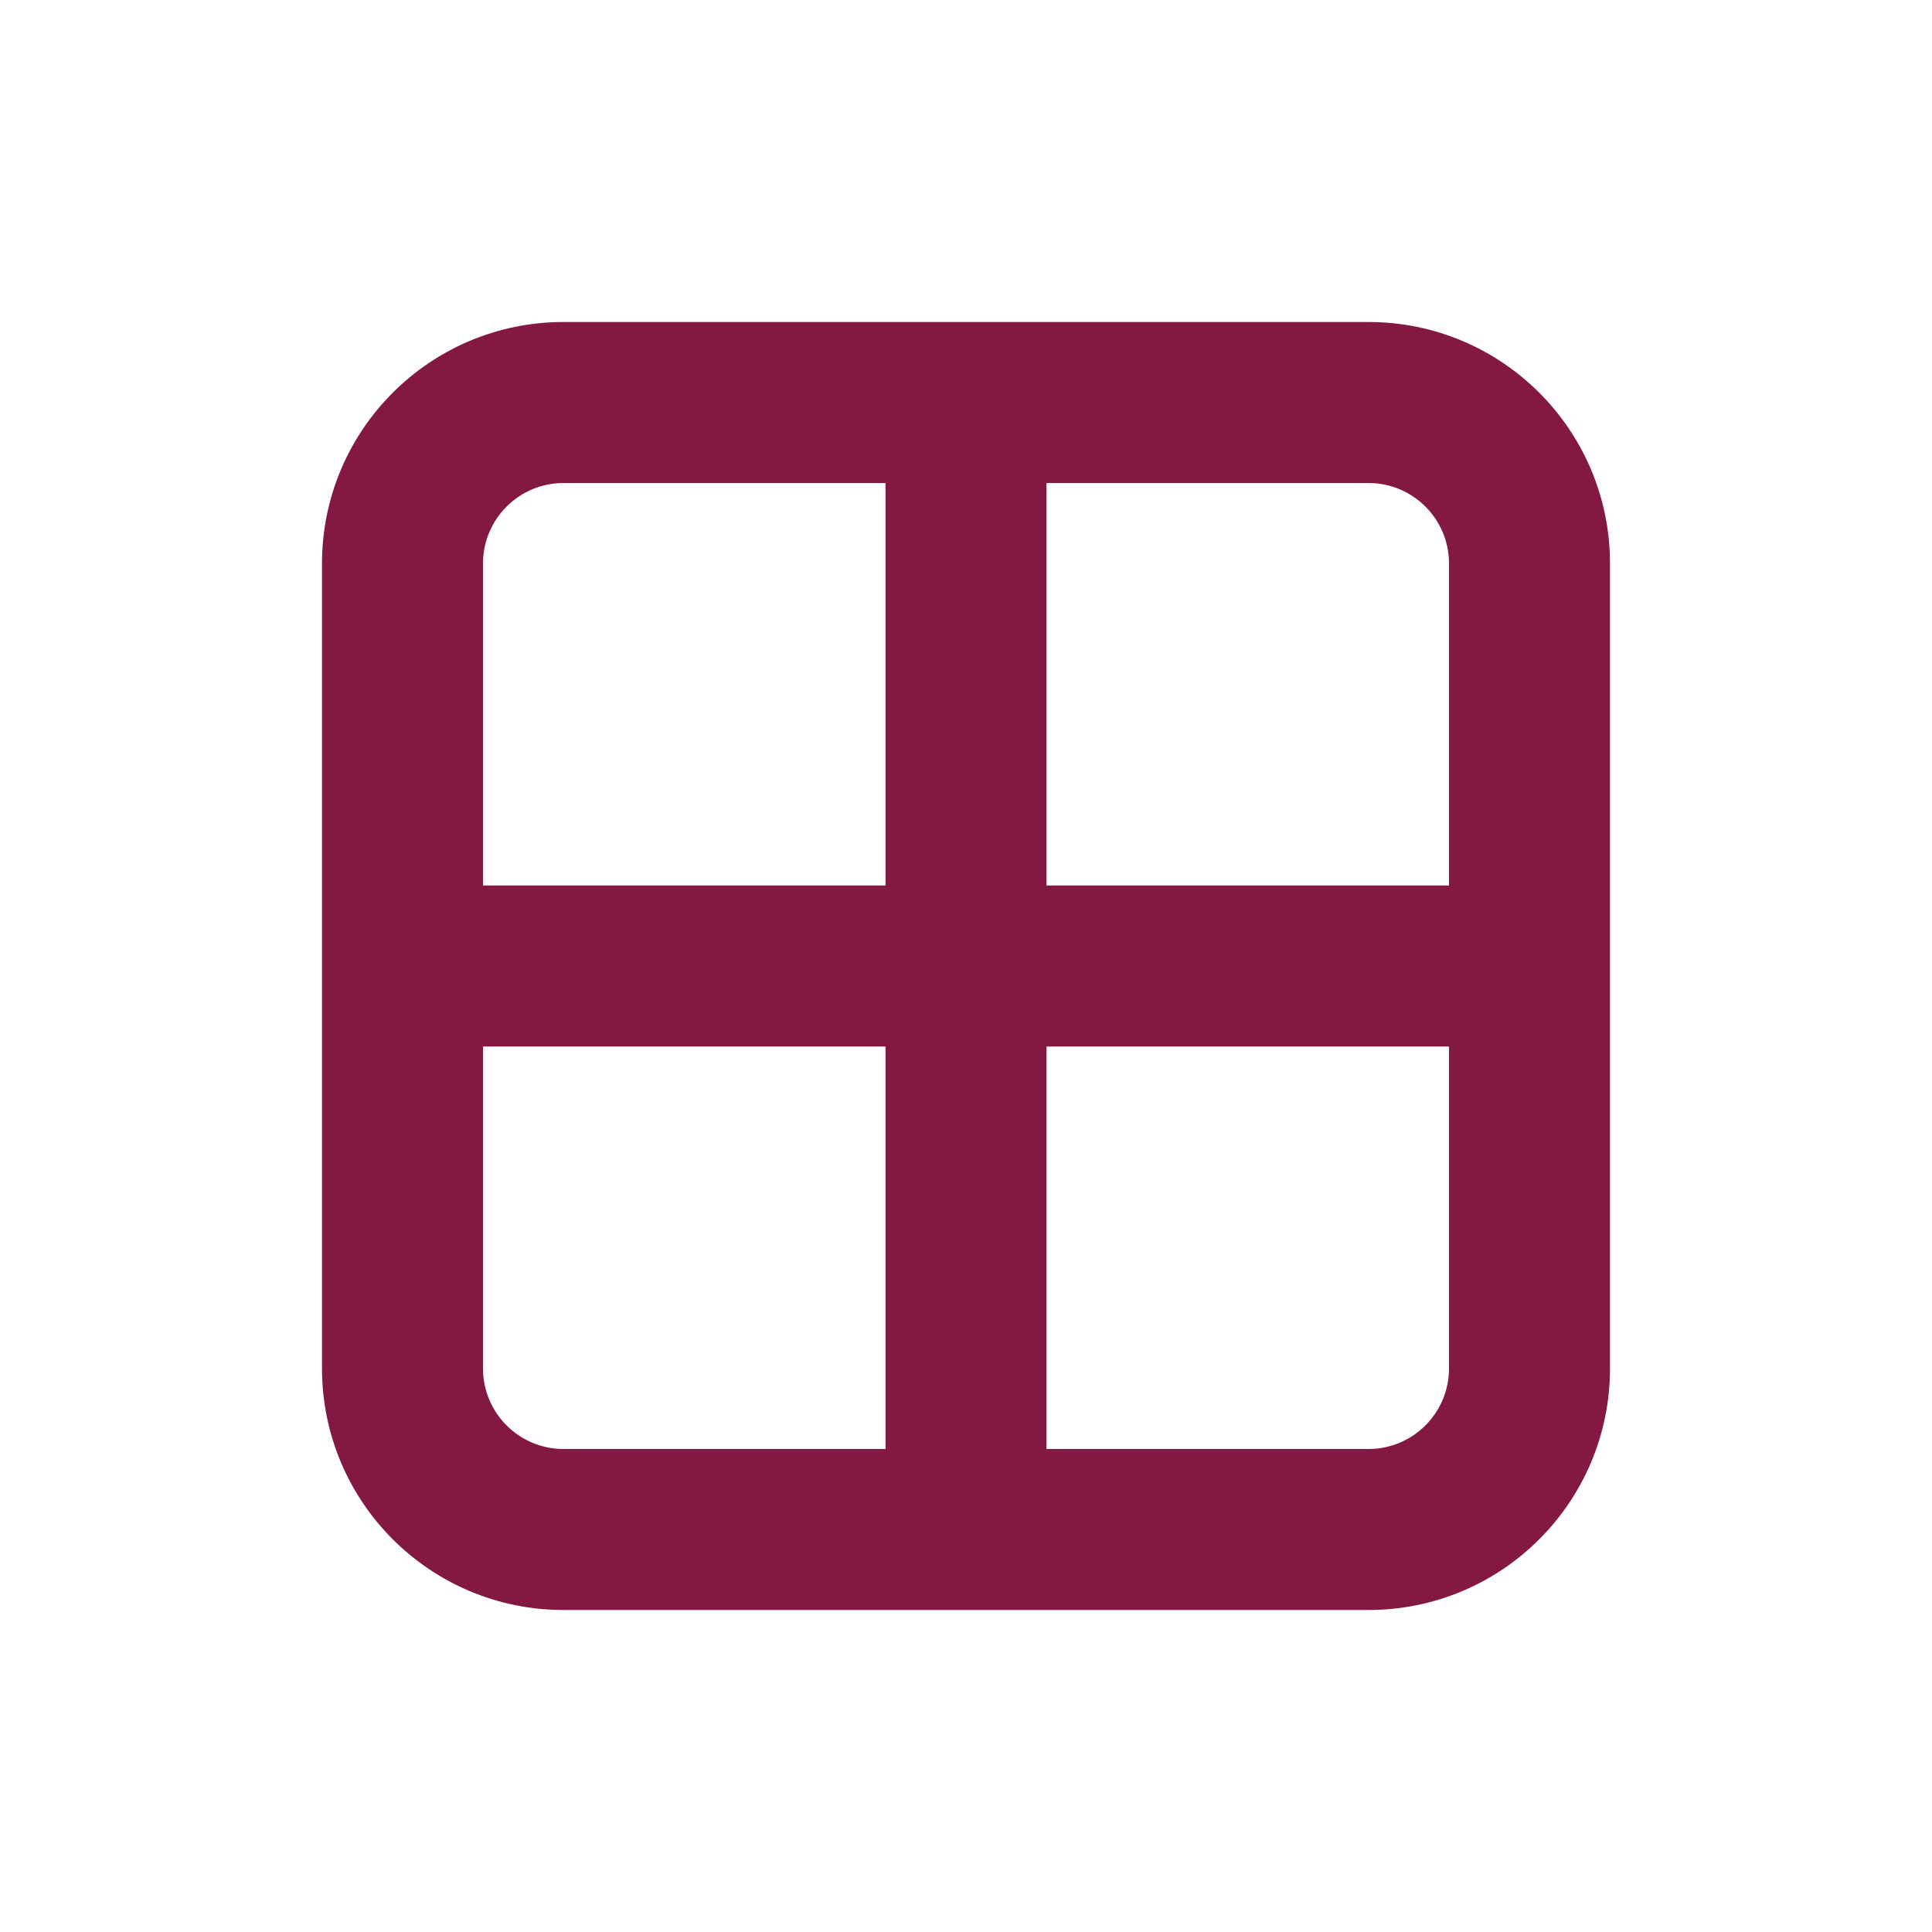
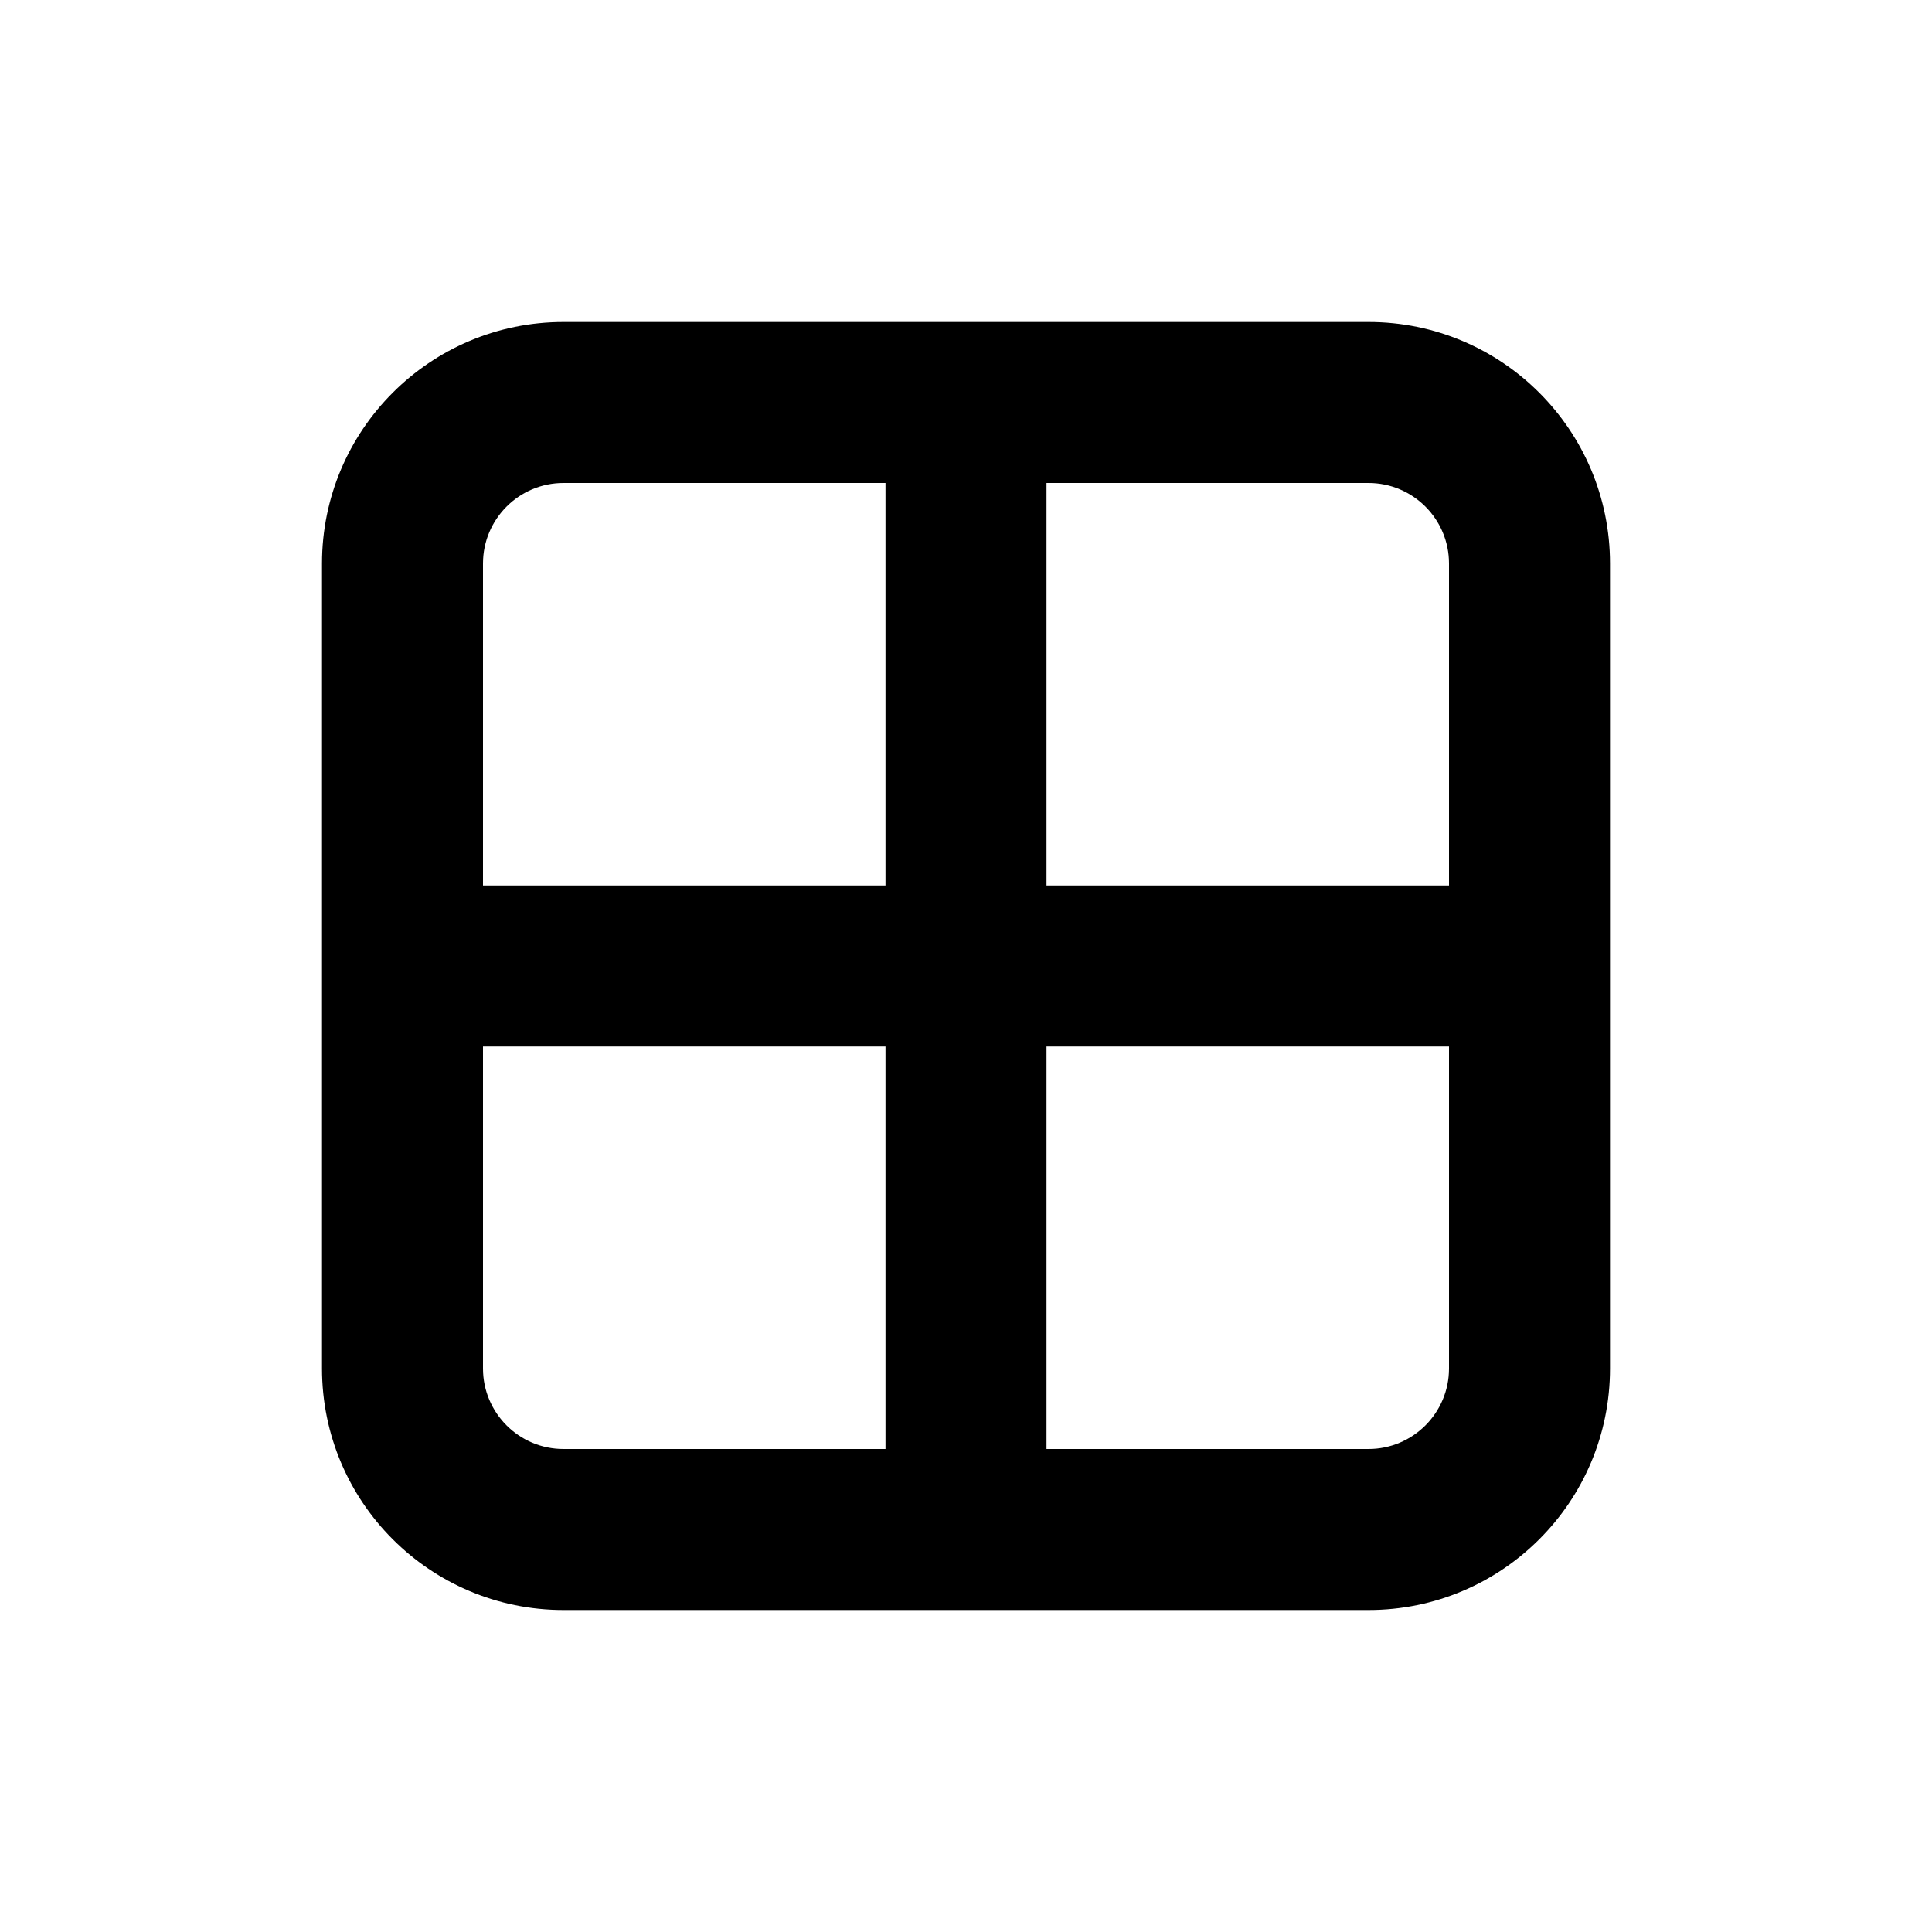
- <svg xmlns="http://www.w3.org/2000/svg" width="800" height="800" fill="#831843" viewBox="0 0 24 24">
-   <path d="m4 7c0-1.657 1.343-3 3-3h10c1.657 0 3 1.343 3 3v10c0 1.657-1.343 3-3 3h-10c-1.657 0-3-1.343-3-3v-10zm3-1c-0.552 0-1 0.448-1 1v4h5v-5h-4zm6 0v5h5v-4c0-0.552-0.448-1-1-1h-4zm5 7h-5v5h4c0.552 0 1-0.448 1-1v-4zm-7 5v-5h-5v4c0 0.552 0.448 1 1 1h4z" clip-rule="evenodd" fill="#831843" fill-rule="evenodd" />
+ <svg xmlns="http://www.w3.org/2000/svg" width="800" height="800" viewBox="0 0 24 24">
+   <path d="m4 7c0-1.657 1.343-3 3-3h10c1.657 0 3 1.343 3 3v10c0 1.657-1.343 3-3 3h-10c-1.657 0-3-1.343-3-3v-10zm3-1c-0.552 0-1 0.448-1 1v4h5v-5h-4zm6 0v5h5v-4c0-0.552-0.448-1-1-1h-4zm5 7h-5v5h4c0.552 0 1-0.448 1-1v-4zm-7 5v-5h-5v4c0 0.552 0.448 1 1 1h4z" clip-rule="evenodd" fill="currentColor" fill-rule="evenodd" />
</svg>
